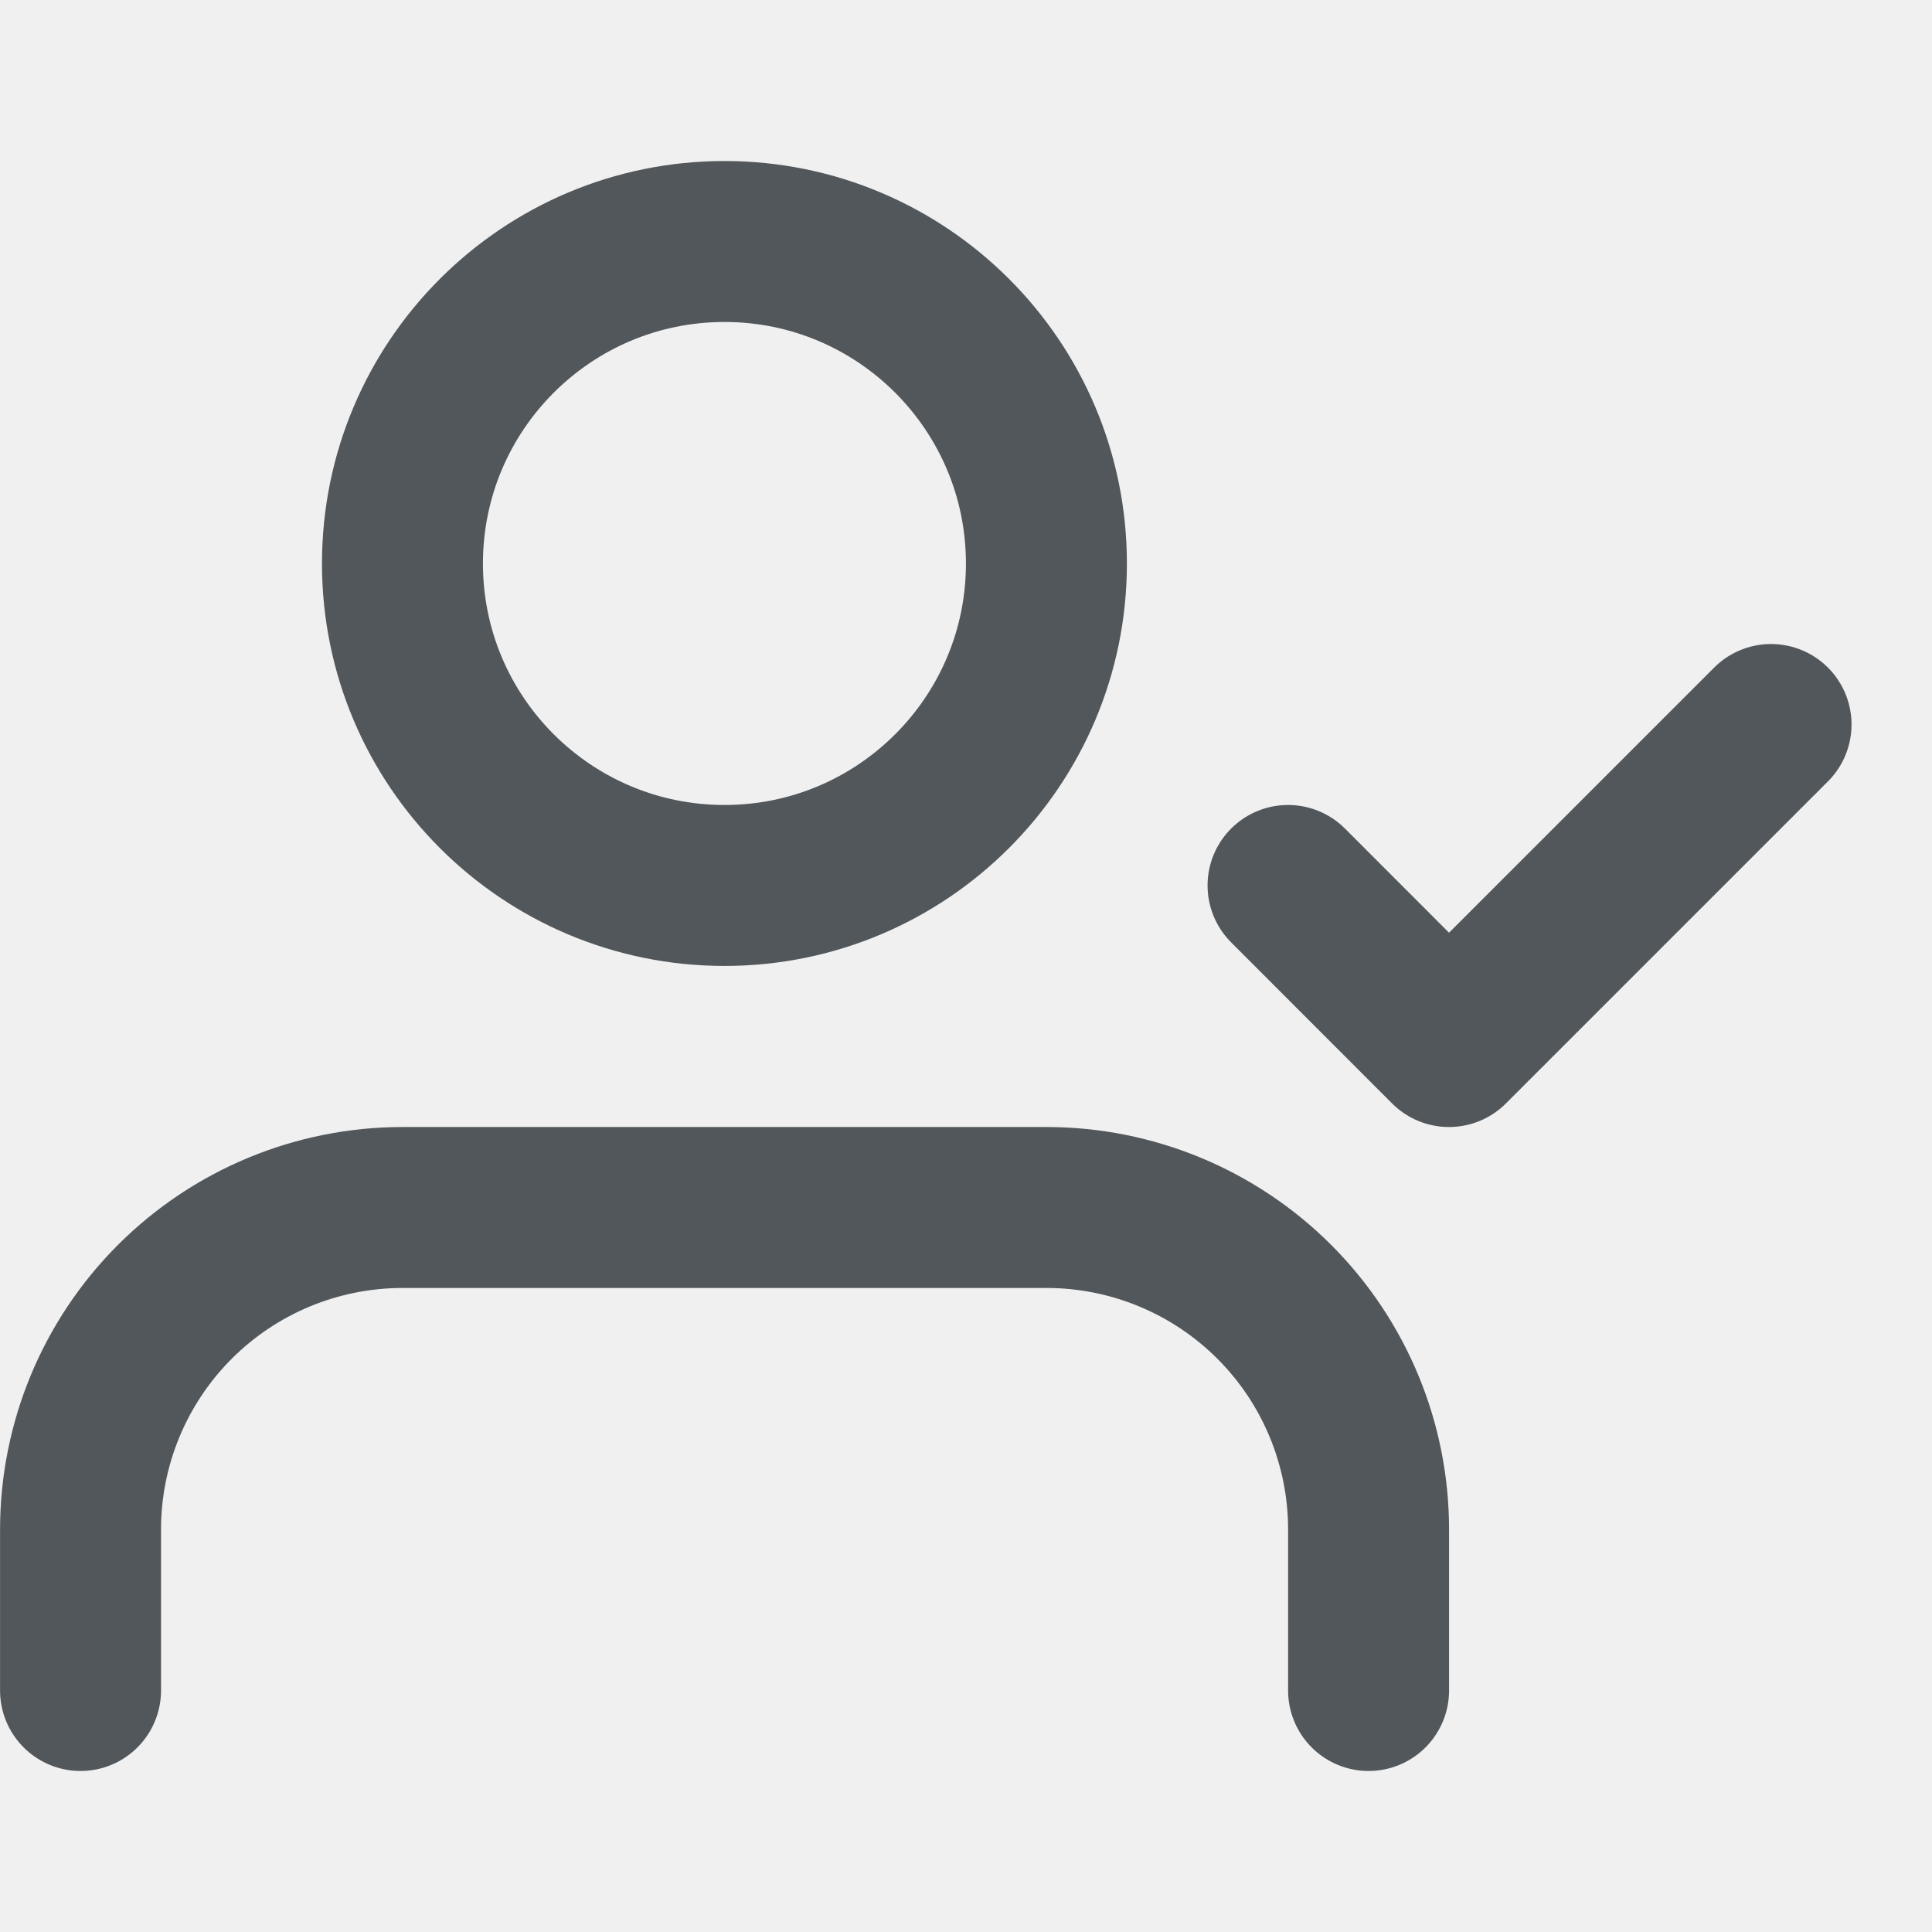
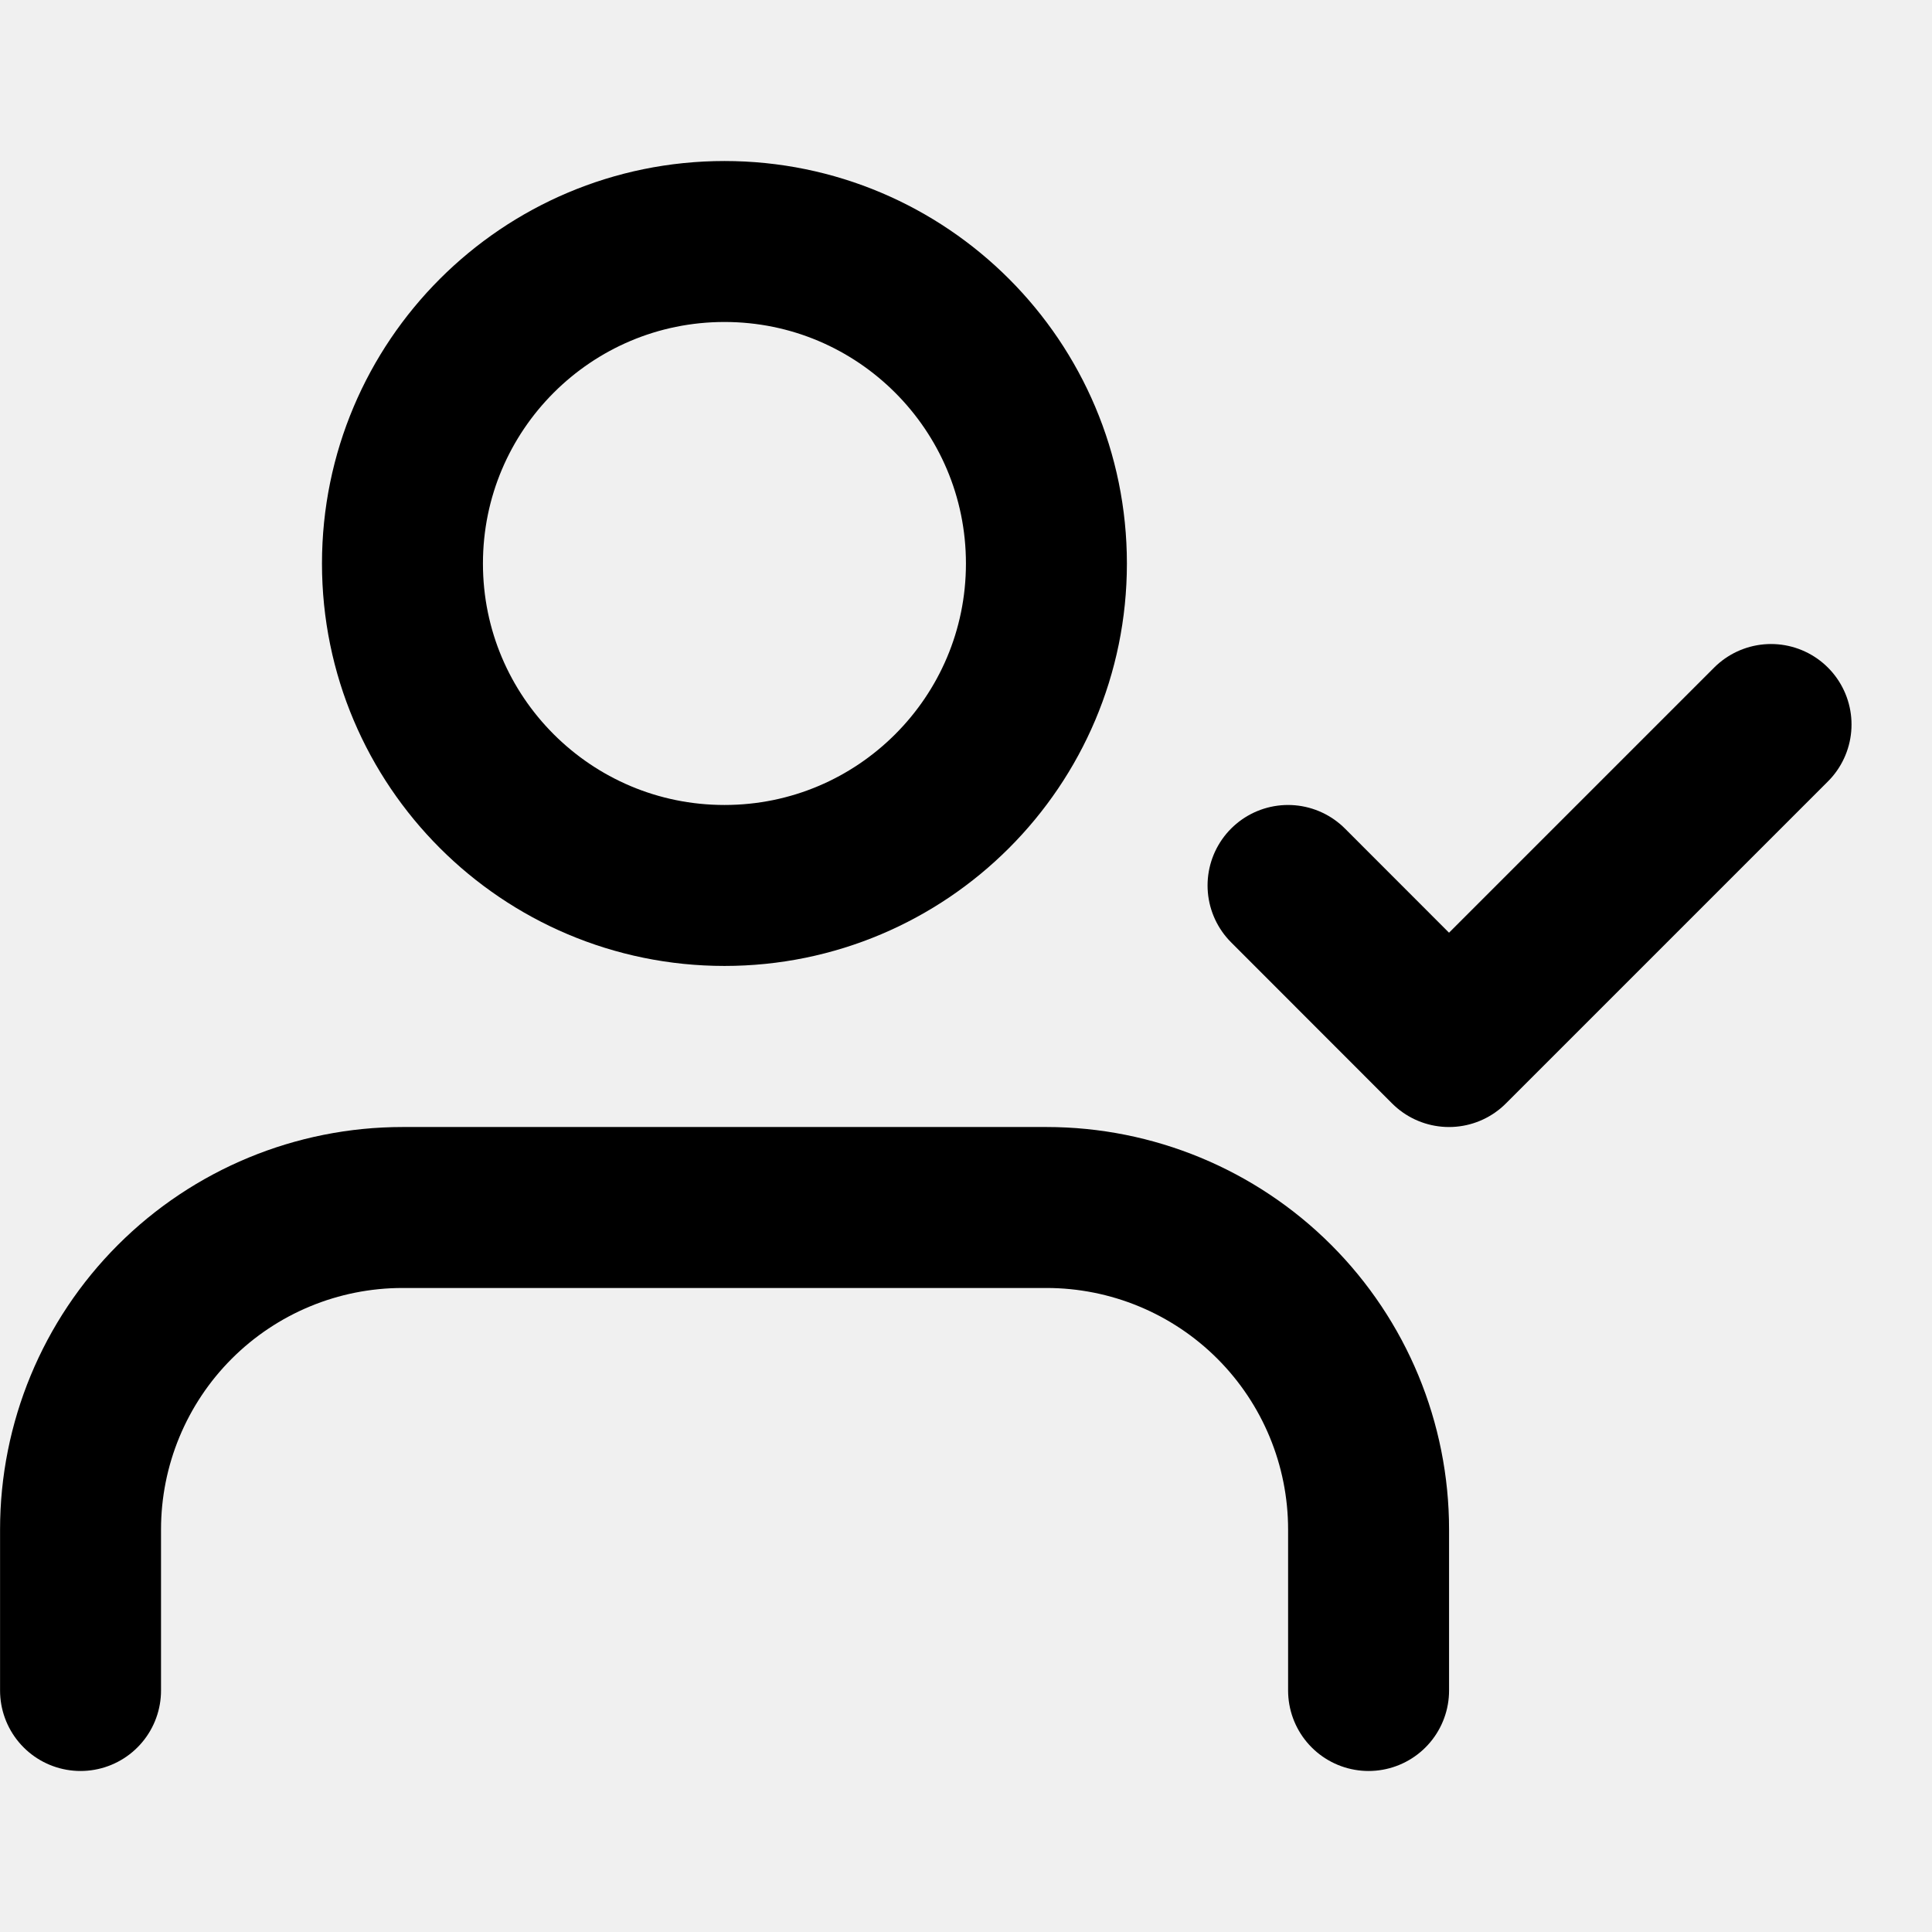
<svg xmlns="http://www.w3.org/2000/svg" width="16" height="16" viewBox="0 0 16 16" fill="none">
  <g clip-path="url(#clip0_2844_19135)">
    <g clip-path="url(#clip1_2844_19135)">
-       <path d="M11.334 14V12.667C11.334 11.959 11.053 11.281 10.553 10.781C10.053 10.281 9.374 10 8.667 10H3.334C2.626 10 1.948 10.281 1.448 10.781C0.948 11.281 0.667 11.959 0.667 12.667V14" stroke="#51575B" stroke-width="1.333" stroke-linecap="round" stroke-linejoin="round" />
-       <path d="M6 7.333C7.472 7.333 8.666 6.139 8.666 4.667C8.666 3.194 7.472 2 6 2C4.527 2 3.333 3.194 3.333 4.667C3.333 6.139 4.527 7.333 6 7.333Z" stroke="#51575B" stroke-width="1.333" stroke-linecap="round" stroke-linejoin="round" />
-       <path d="M10.667 7.333L12 8.667L14.667 6" stroke="#51575B" stroke-width="1.333" stroke-linecap="round" stroke-linejoin="round" />
+       <path d="M11.334 14V12.667C11.334 11.959 11.053 11.281 10.553 10.781C10.053 10.281 9.374 10 8.667 10H3.334C2.626 10 1.948 10.281 1.448 10.781C0.948 11.281 0.667 11.959 0.667 12.667V14" stroke="currentColor" stroke-width="1.333" stroke-linecap="round" stroke-linejoin="round" />
+       <path d="M6 7.333C7.472 7.333 8.666 6.139 8.666 4.667C8.666 3.194 7.472 2 6 2C4.527 2 3.333 3.194 3.333 4.667C3.333 6.139 4.527 7.333 6 7.333Z" stroke="currentColor" stroke-width="1.333" stroke-linecap="round" stroke-linejoin="round" />
+       <path d="M10.667 7.333L12 8.667L14.667 6" stroke="currentColor" stroke-width="1.333" stroke-linecap="round" stroke-linejoin="round" />
    </g>
  </g>
  <defs>
    <clipPath id="clip0_2844_19135">
      <rect width="16" height="16" fill="white" />
    </clipPath>
    <clipPath id="clip1_2844_19135">
      <rect width="16" height="16" fill="white" />
    </clipPath>
  </defs>
</svg>
